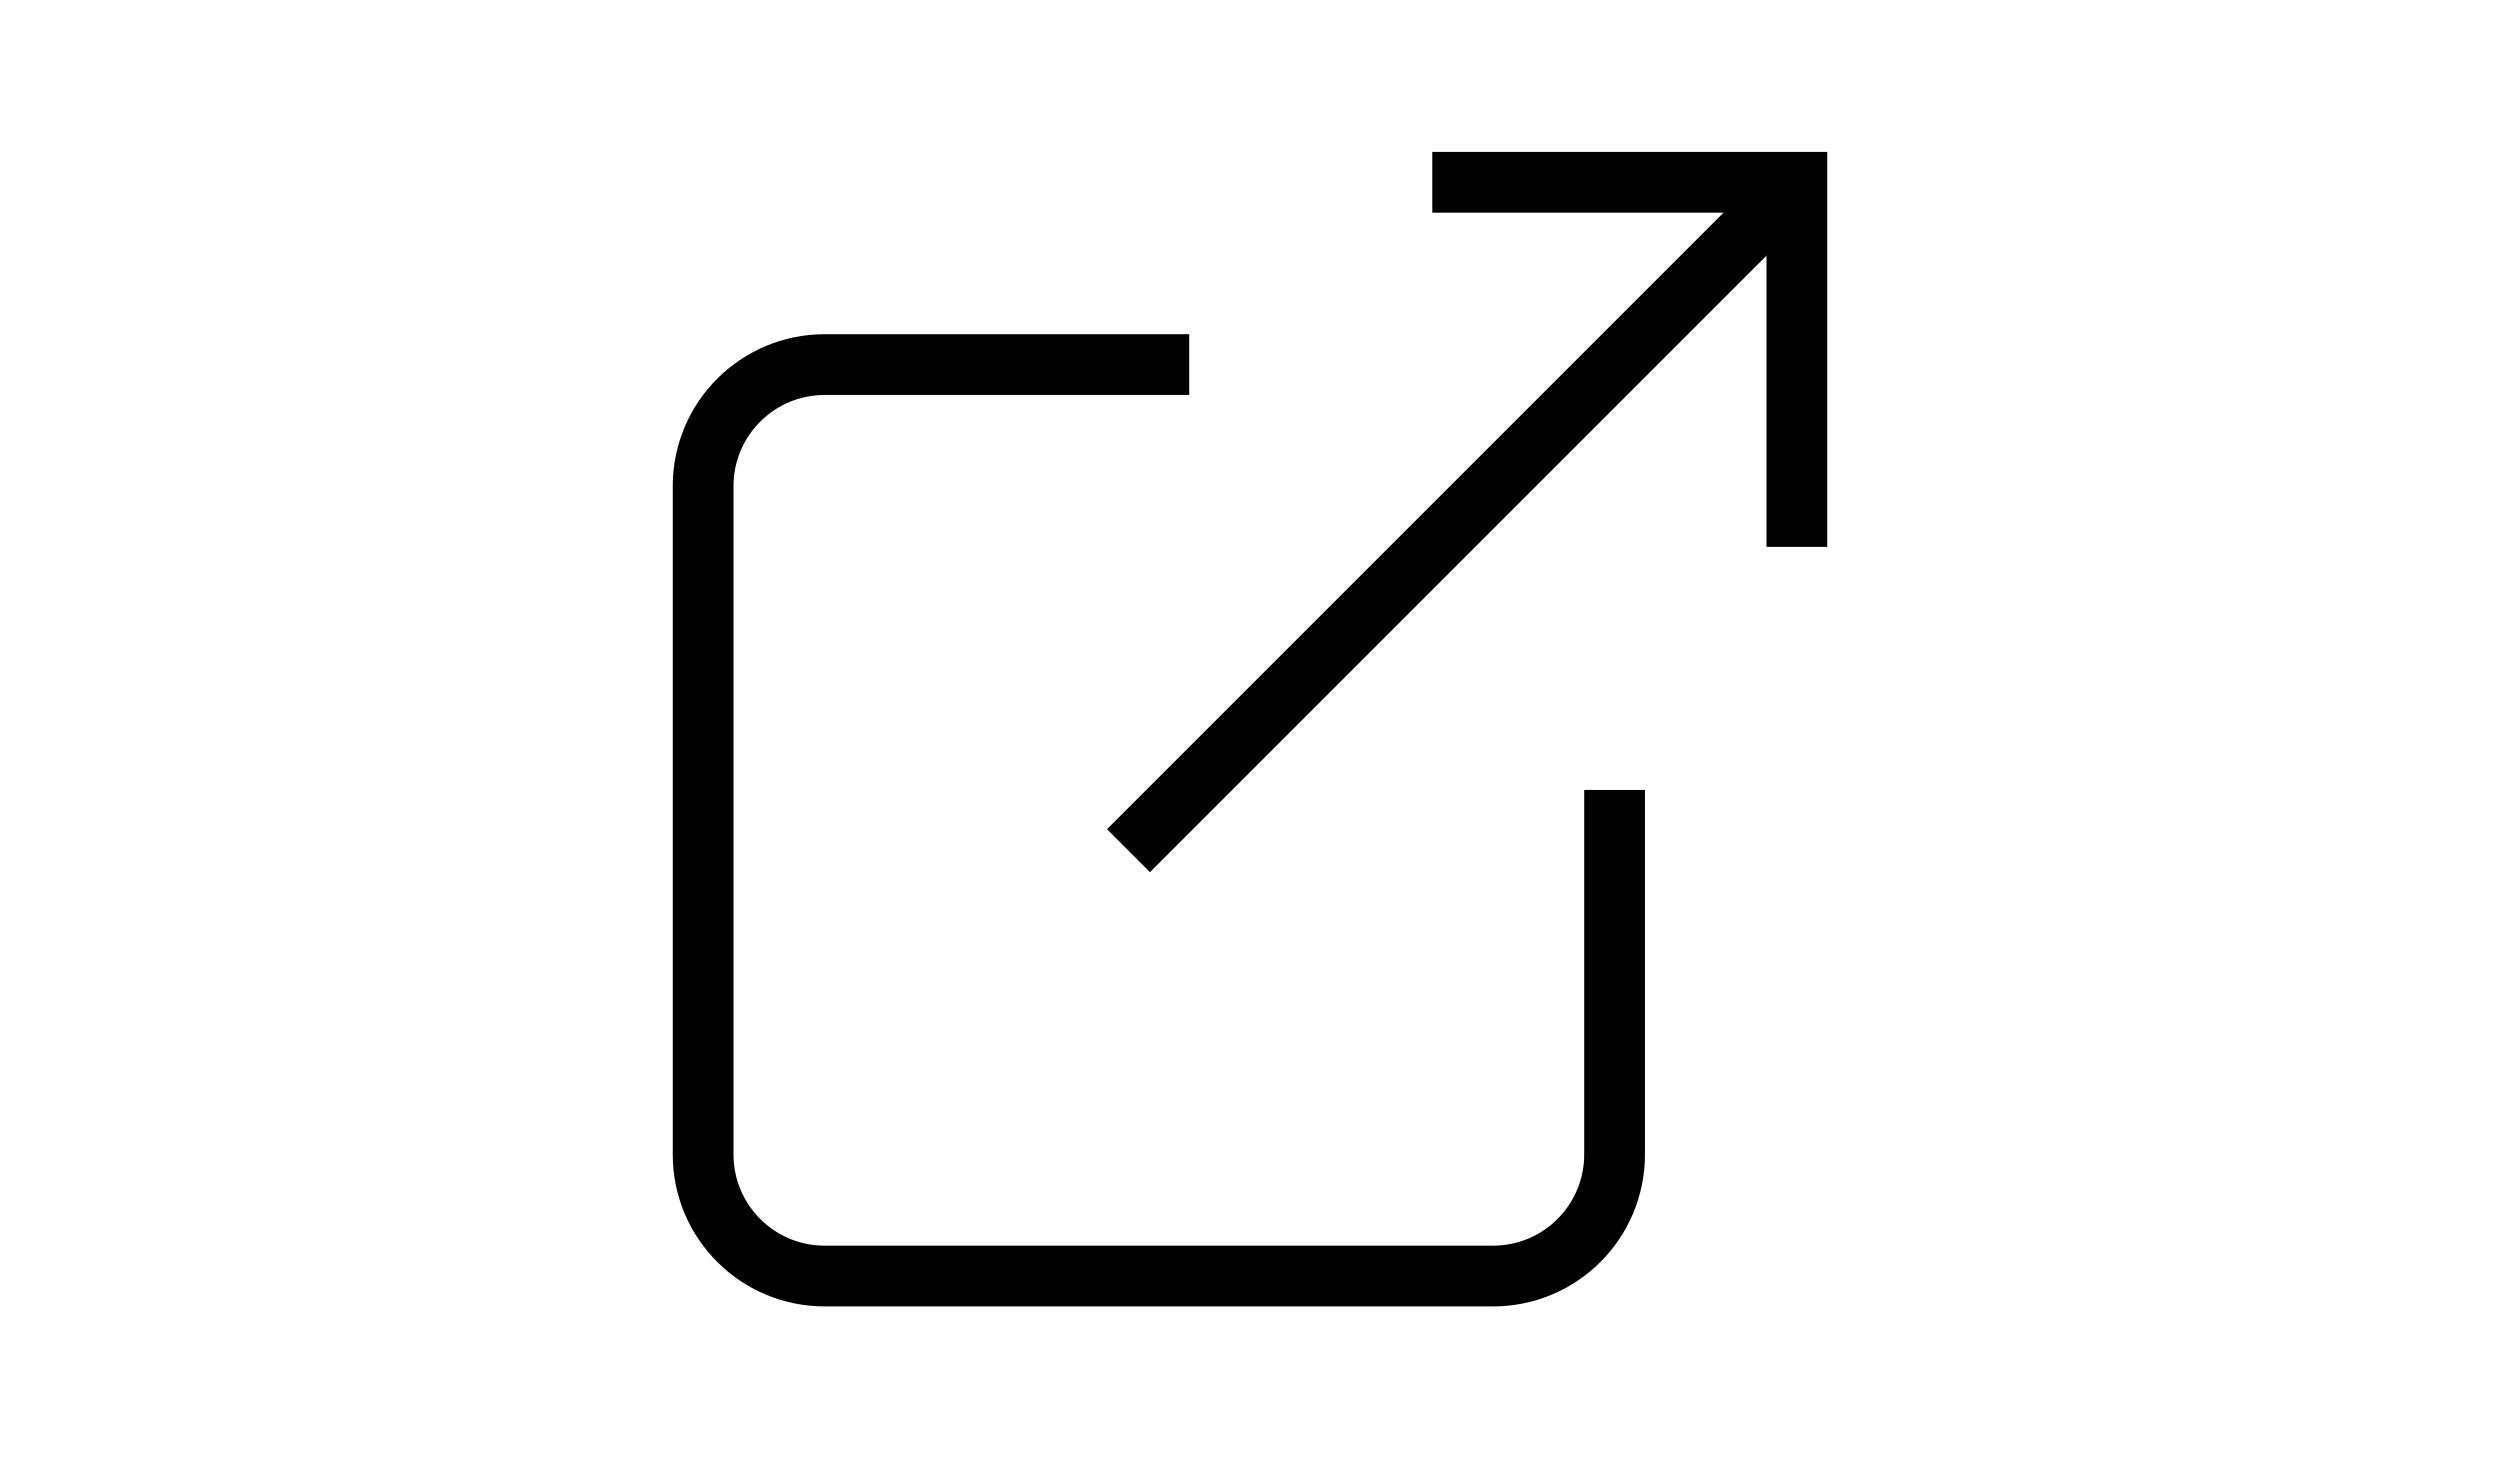
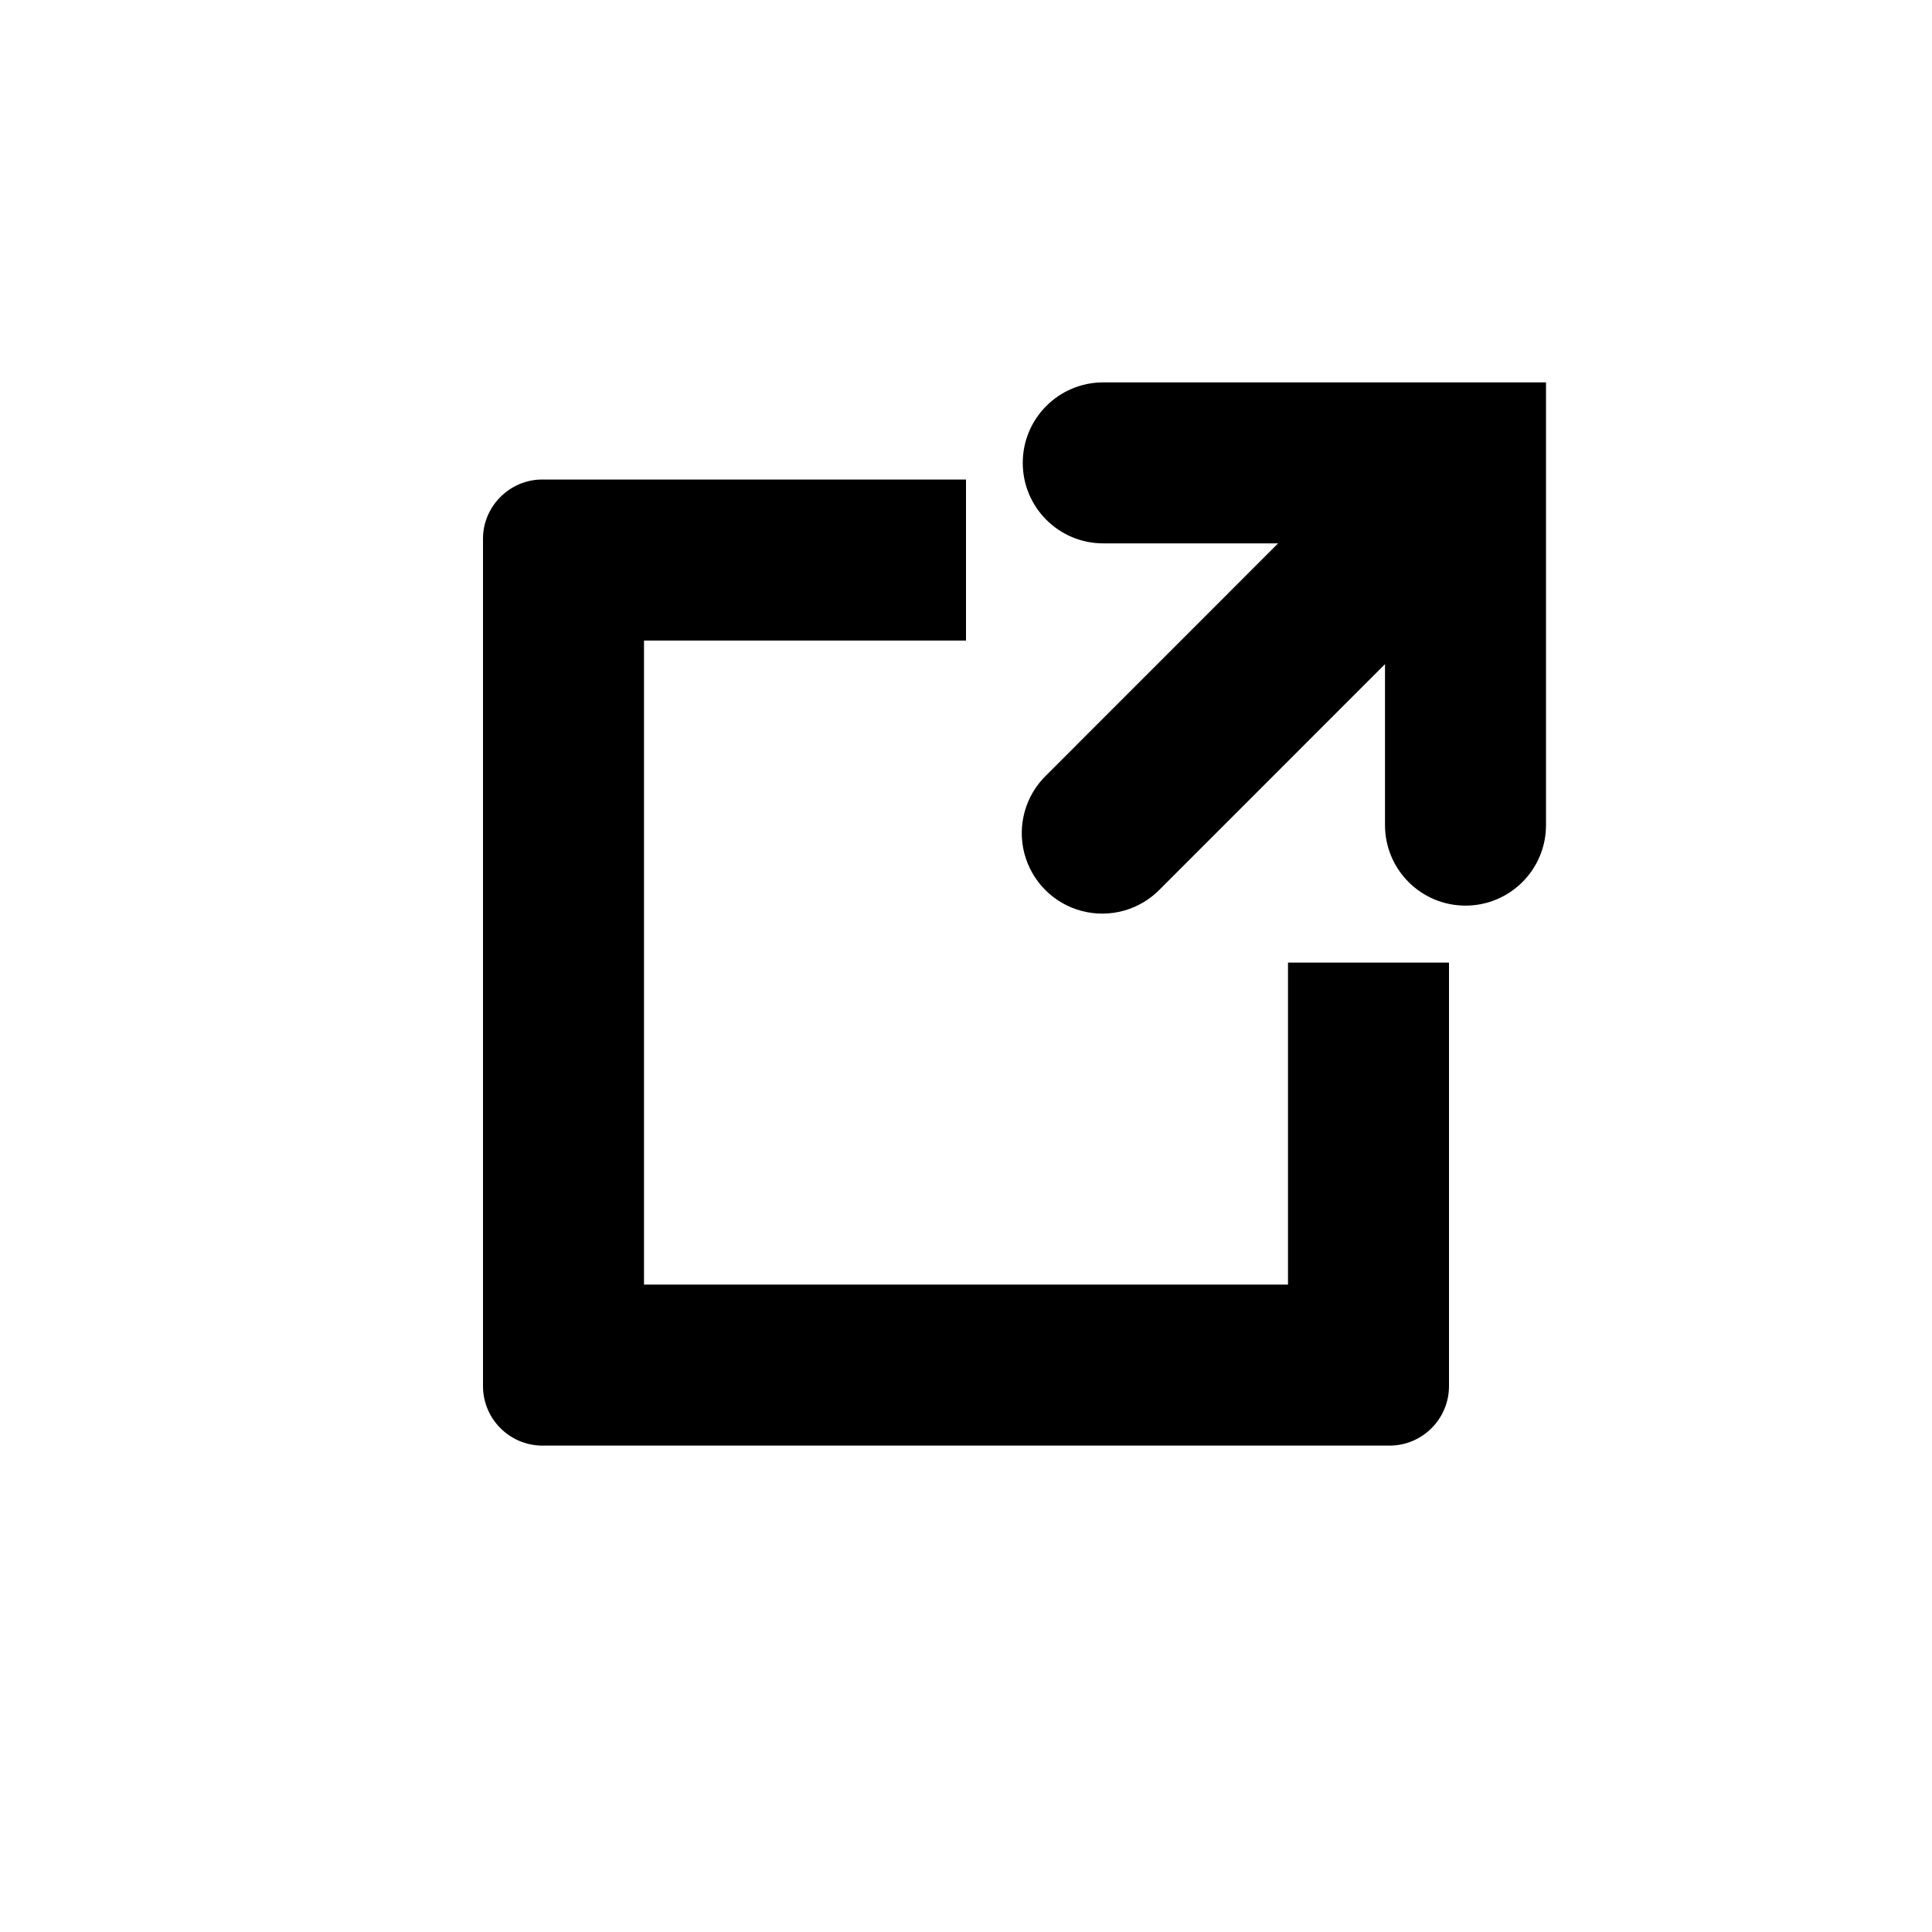
- <svg xmlns="http://www.w3.org/2000/svg" viewBox="0 0 24 24" width="24" height="14" fill="none">
-   <g fill="none" stroke="currentColor" strokelinecap="round" strokewidth="2">
-     <path d="M18 13v6a2 2 0 0 1-2 2H5a2 2 0 0 1-2-2V8a2 2 0 0 1 2-2h6" />
-     <path d="M15 3h6v6" />
-     <path d="M10 14L21 3" />
-   </g>
+ <svg xmlns="http://www.w3.org/2000/svg" viewBox="0 0 24 24" width="24" height="24" fill="none">
+   <path fill="currentColor" d="M12.705 5.75a1 1 0 0 1 1-1h5.5v5.5a1 1 0 1 1-2 0v-2l-2.793 2.794a1 1 0 1 1-1.414-1.414l2.879-2.88h-2.172a1 1 0 0 1-1-1Z" />
+   <path fill="currentColor" d="M8 7.958v8h8v-4h2v5.267a.74.74 0 0 1-.733.733H6.733A.74.74 0 0 1 6 17.225V6.69c0-.4.333-.733.733-.733H12v2H8Z" />
</svg>
